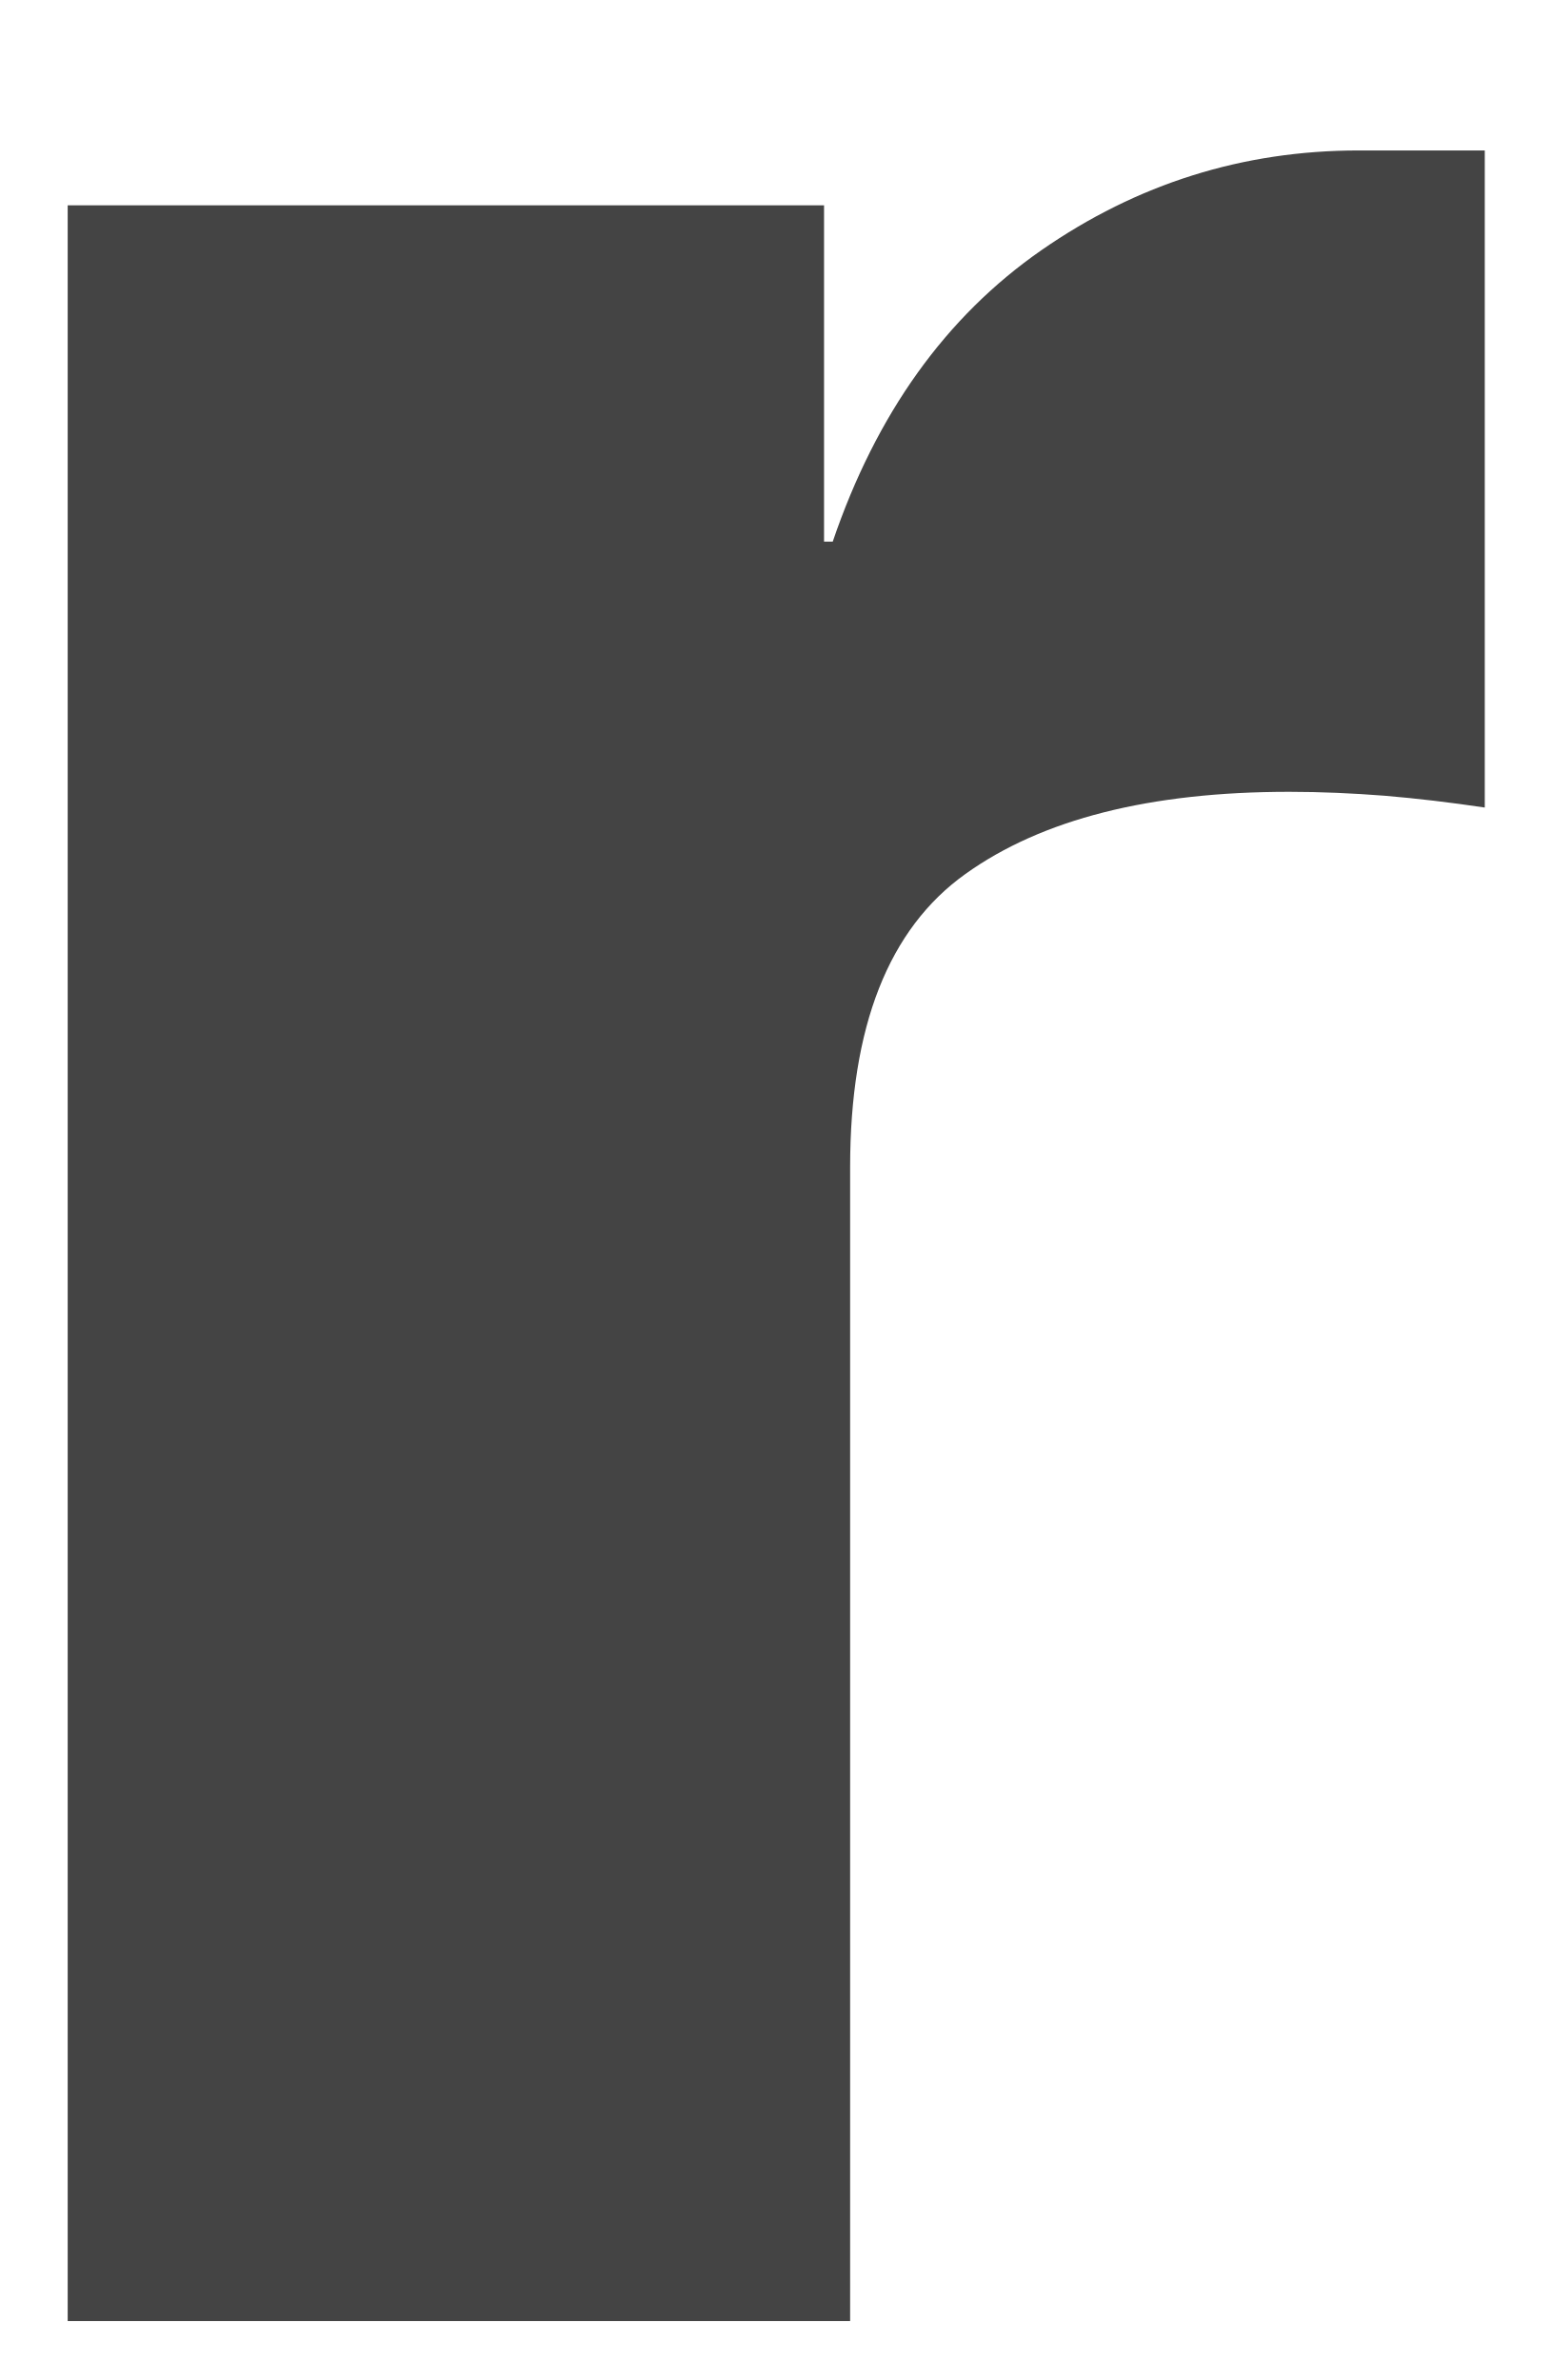
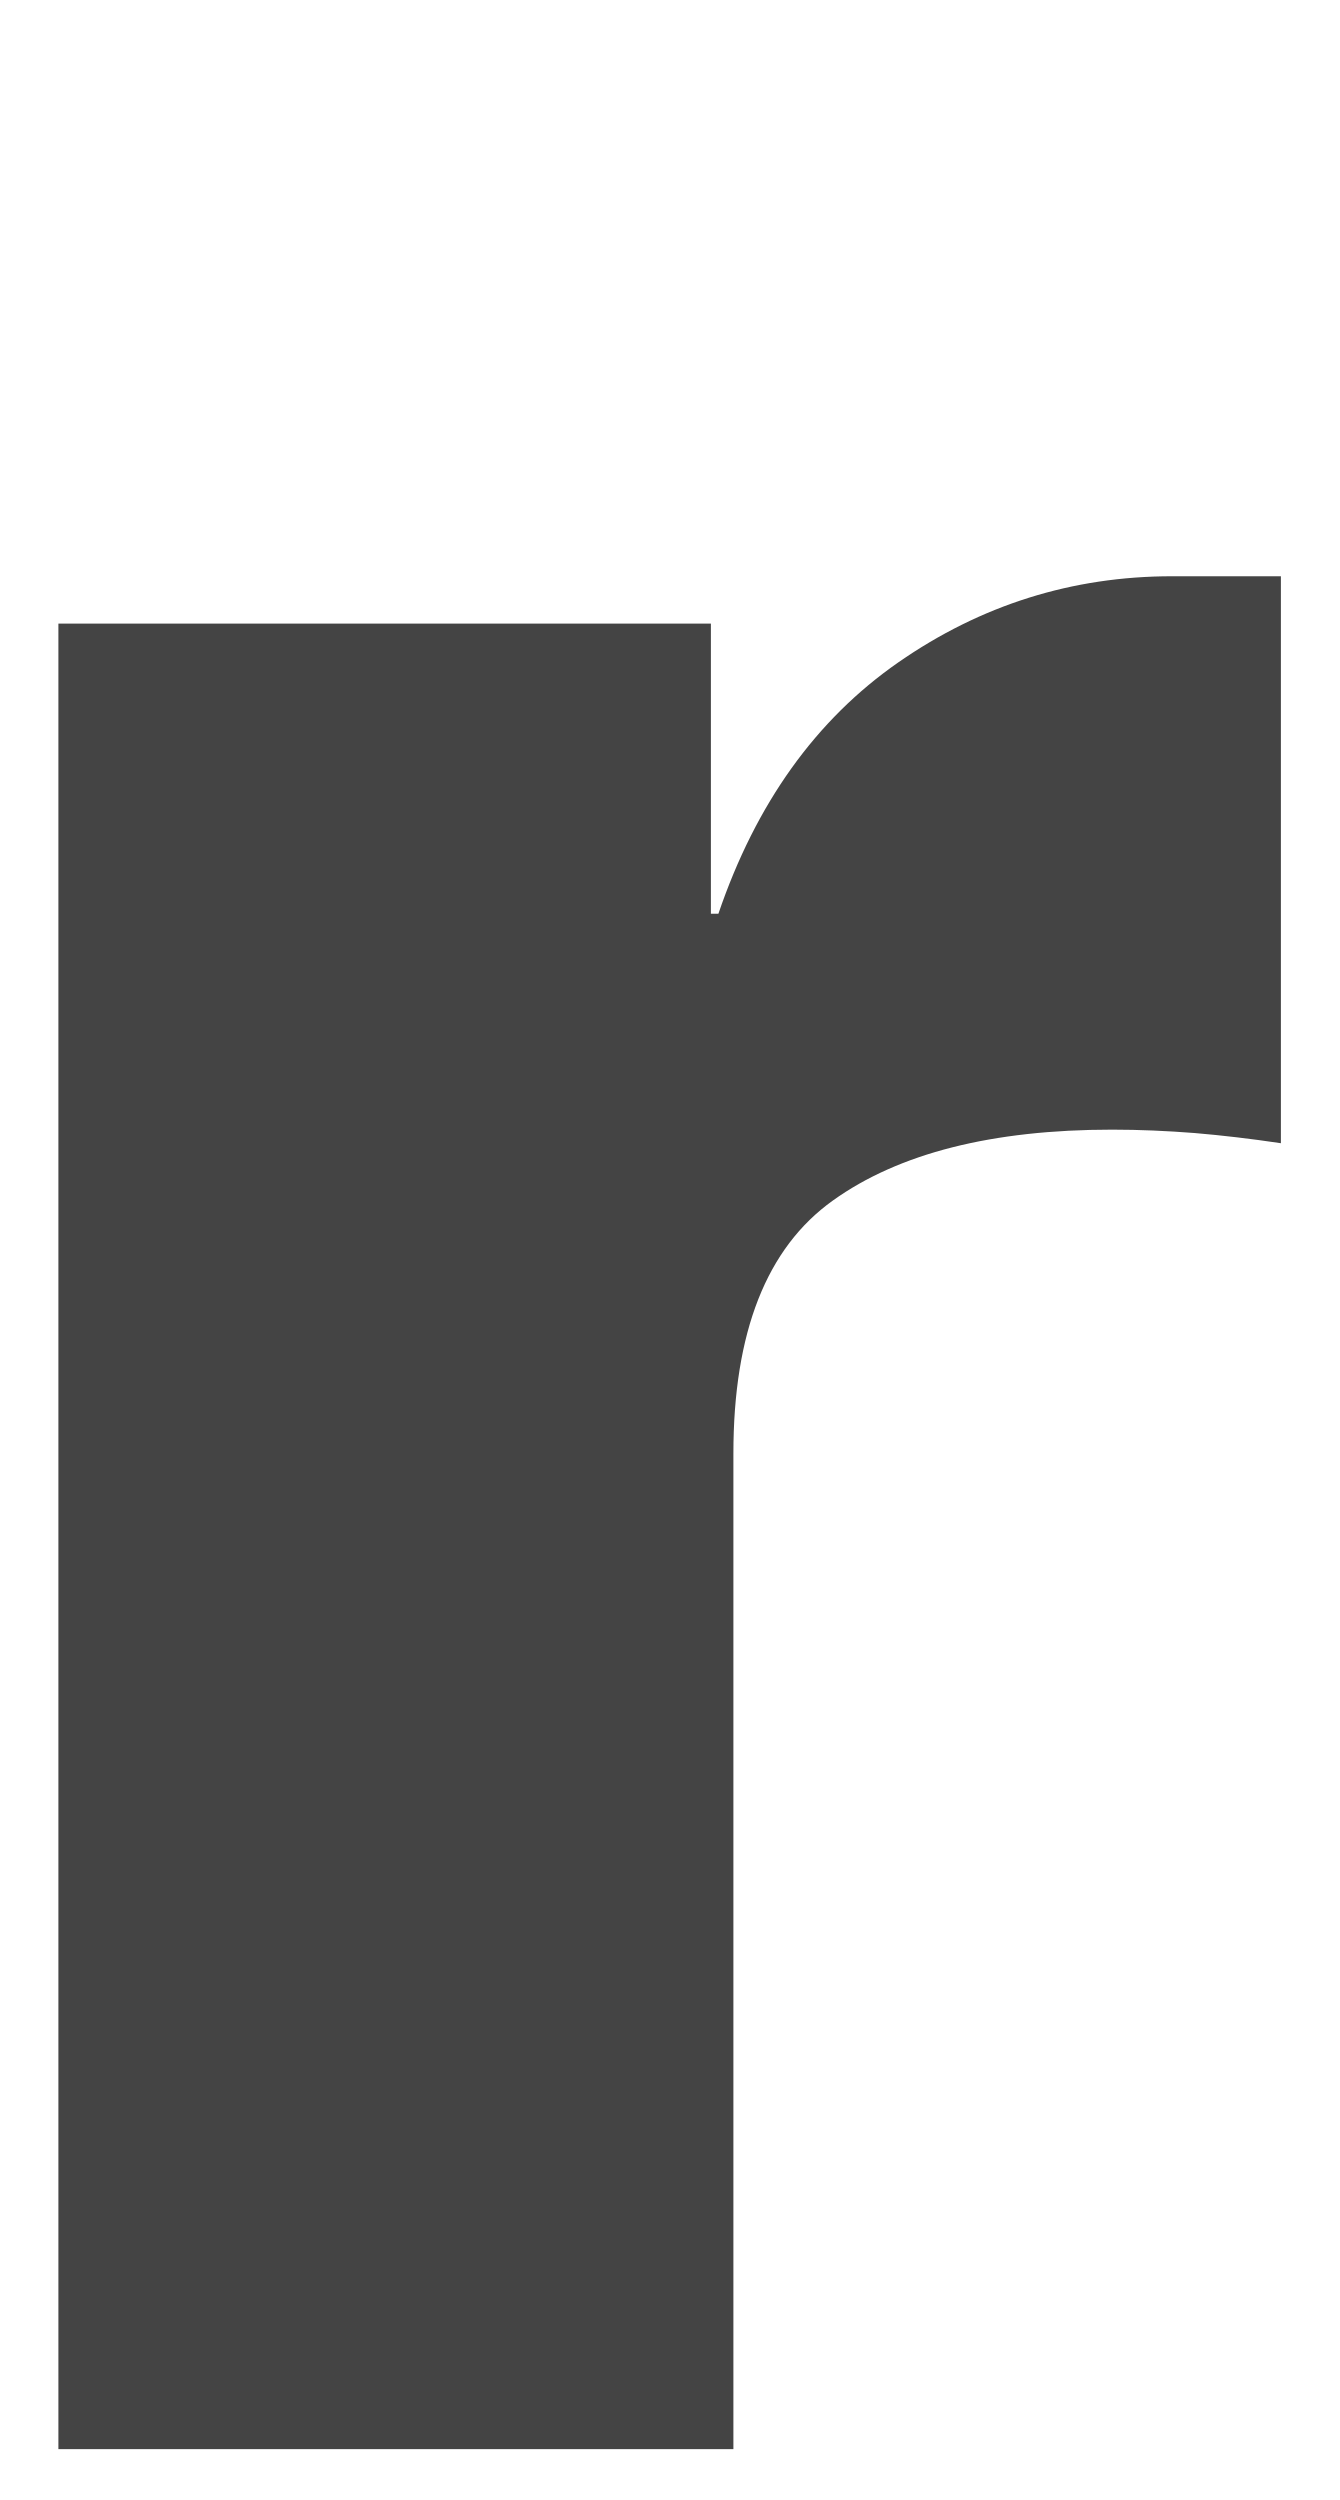
- <svg xmlns="http://www.w3.org/2000/svg" id="top_仮_" data-name="top(仮)" viewBox="0 0 75 115">
+ <svg xmlns="http://www.w3.org/2000/svg" id="top_仮_" data-name="top(仮)" viewBox="0 0 75 140">
  <defs>
    <style>
      .cls-1 {
        fill: #444;
      }
    </style>
  </defs>
-   <path class="cls-1" d="m39.81,9.92v16.25h.42c2.1-6.17,5.46-10.87,10.08-14.08,4.62-3.21,9.73-4.82,15.33-4.82h6.09v31.75c-1.68-.25-3.29-.44-4.83-.57-1.54-.12-3.08-.19-4.62-.19-6.72,0-11.94,1.32-15.64,3.97-3.71,2.65-5.57,7.37-5.57,14.17v55.75H3.27V9.92h36.54Z" />
+   <path class="cls-1" d="m39.81,34.92v16.25h.42c2.1-6.17,5.46-10.87,10.08-14.08,4.62-3.21,9.73-4.82,15.33-4.82h6.09v31.75c-1.68-.25-3.29-.44-4.83-.57-1.54-.12-3.08-.19-4.62-.19-6.72,0-11.94,1.32-15.64,3.97-3.71,2.65-5.57,7.37-5.57,14.17v55.75H3.27V34.92h36.54Z" />
</svg>
